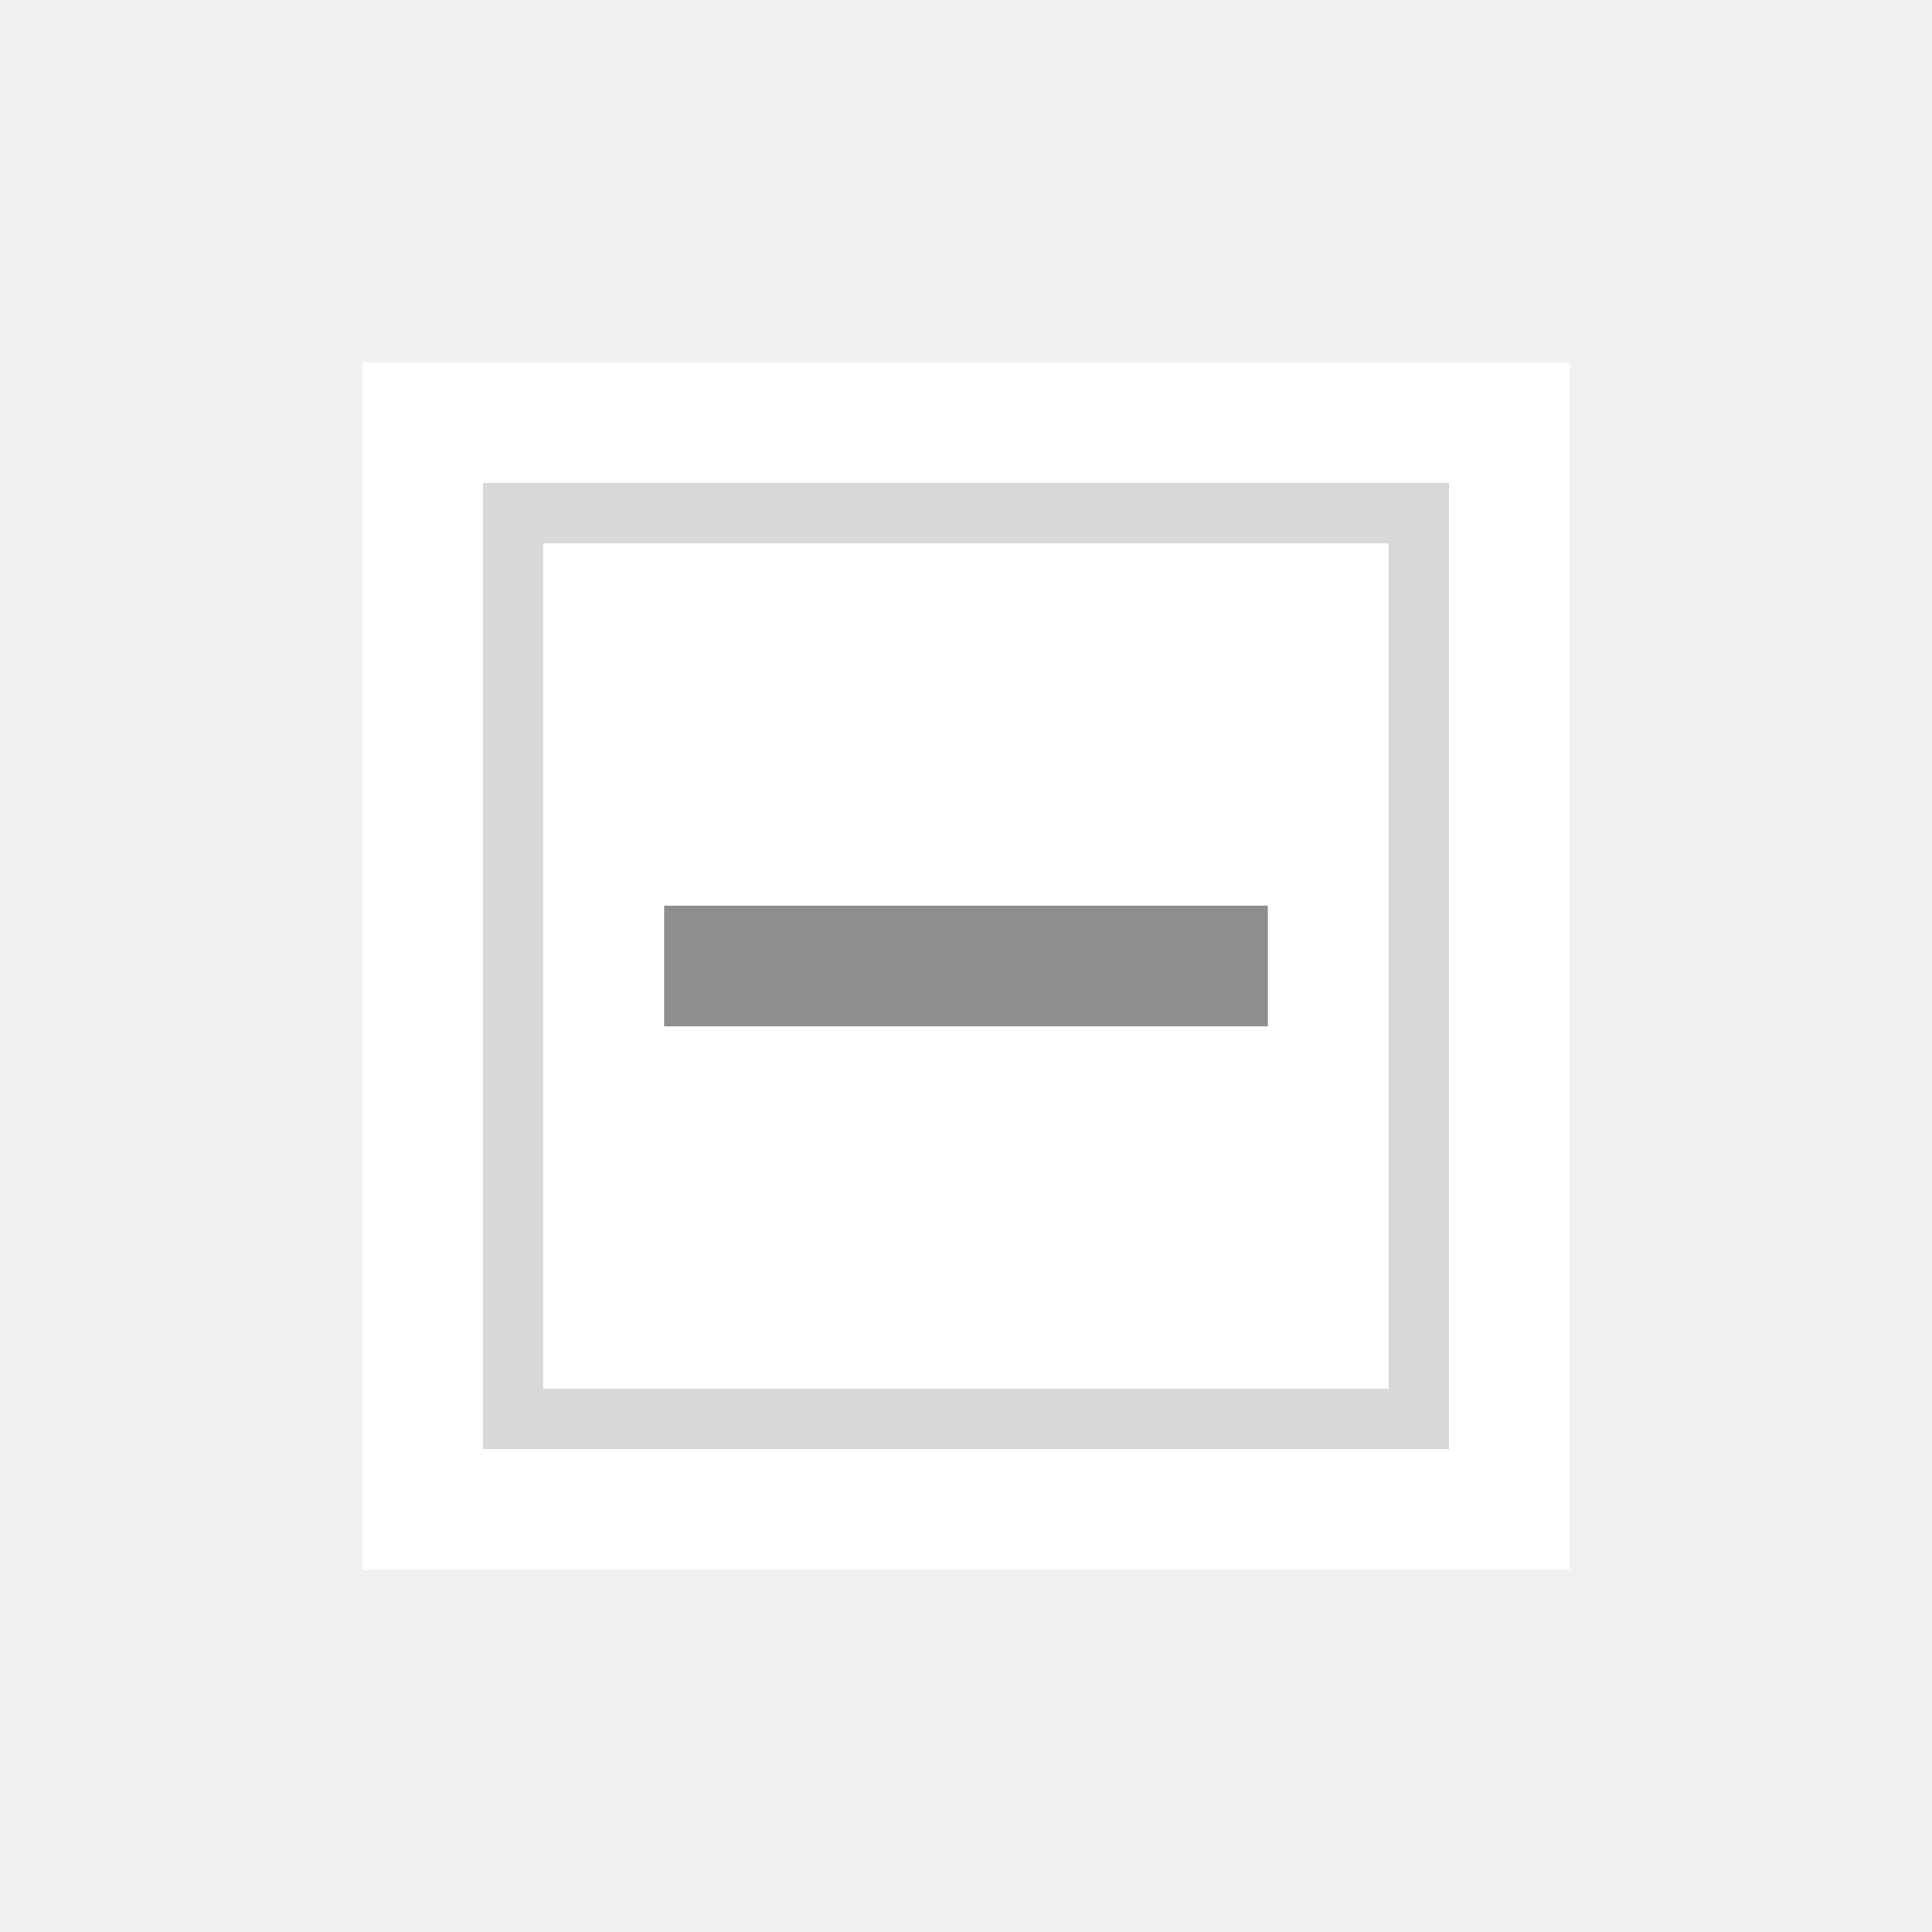
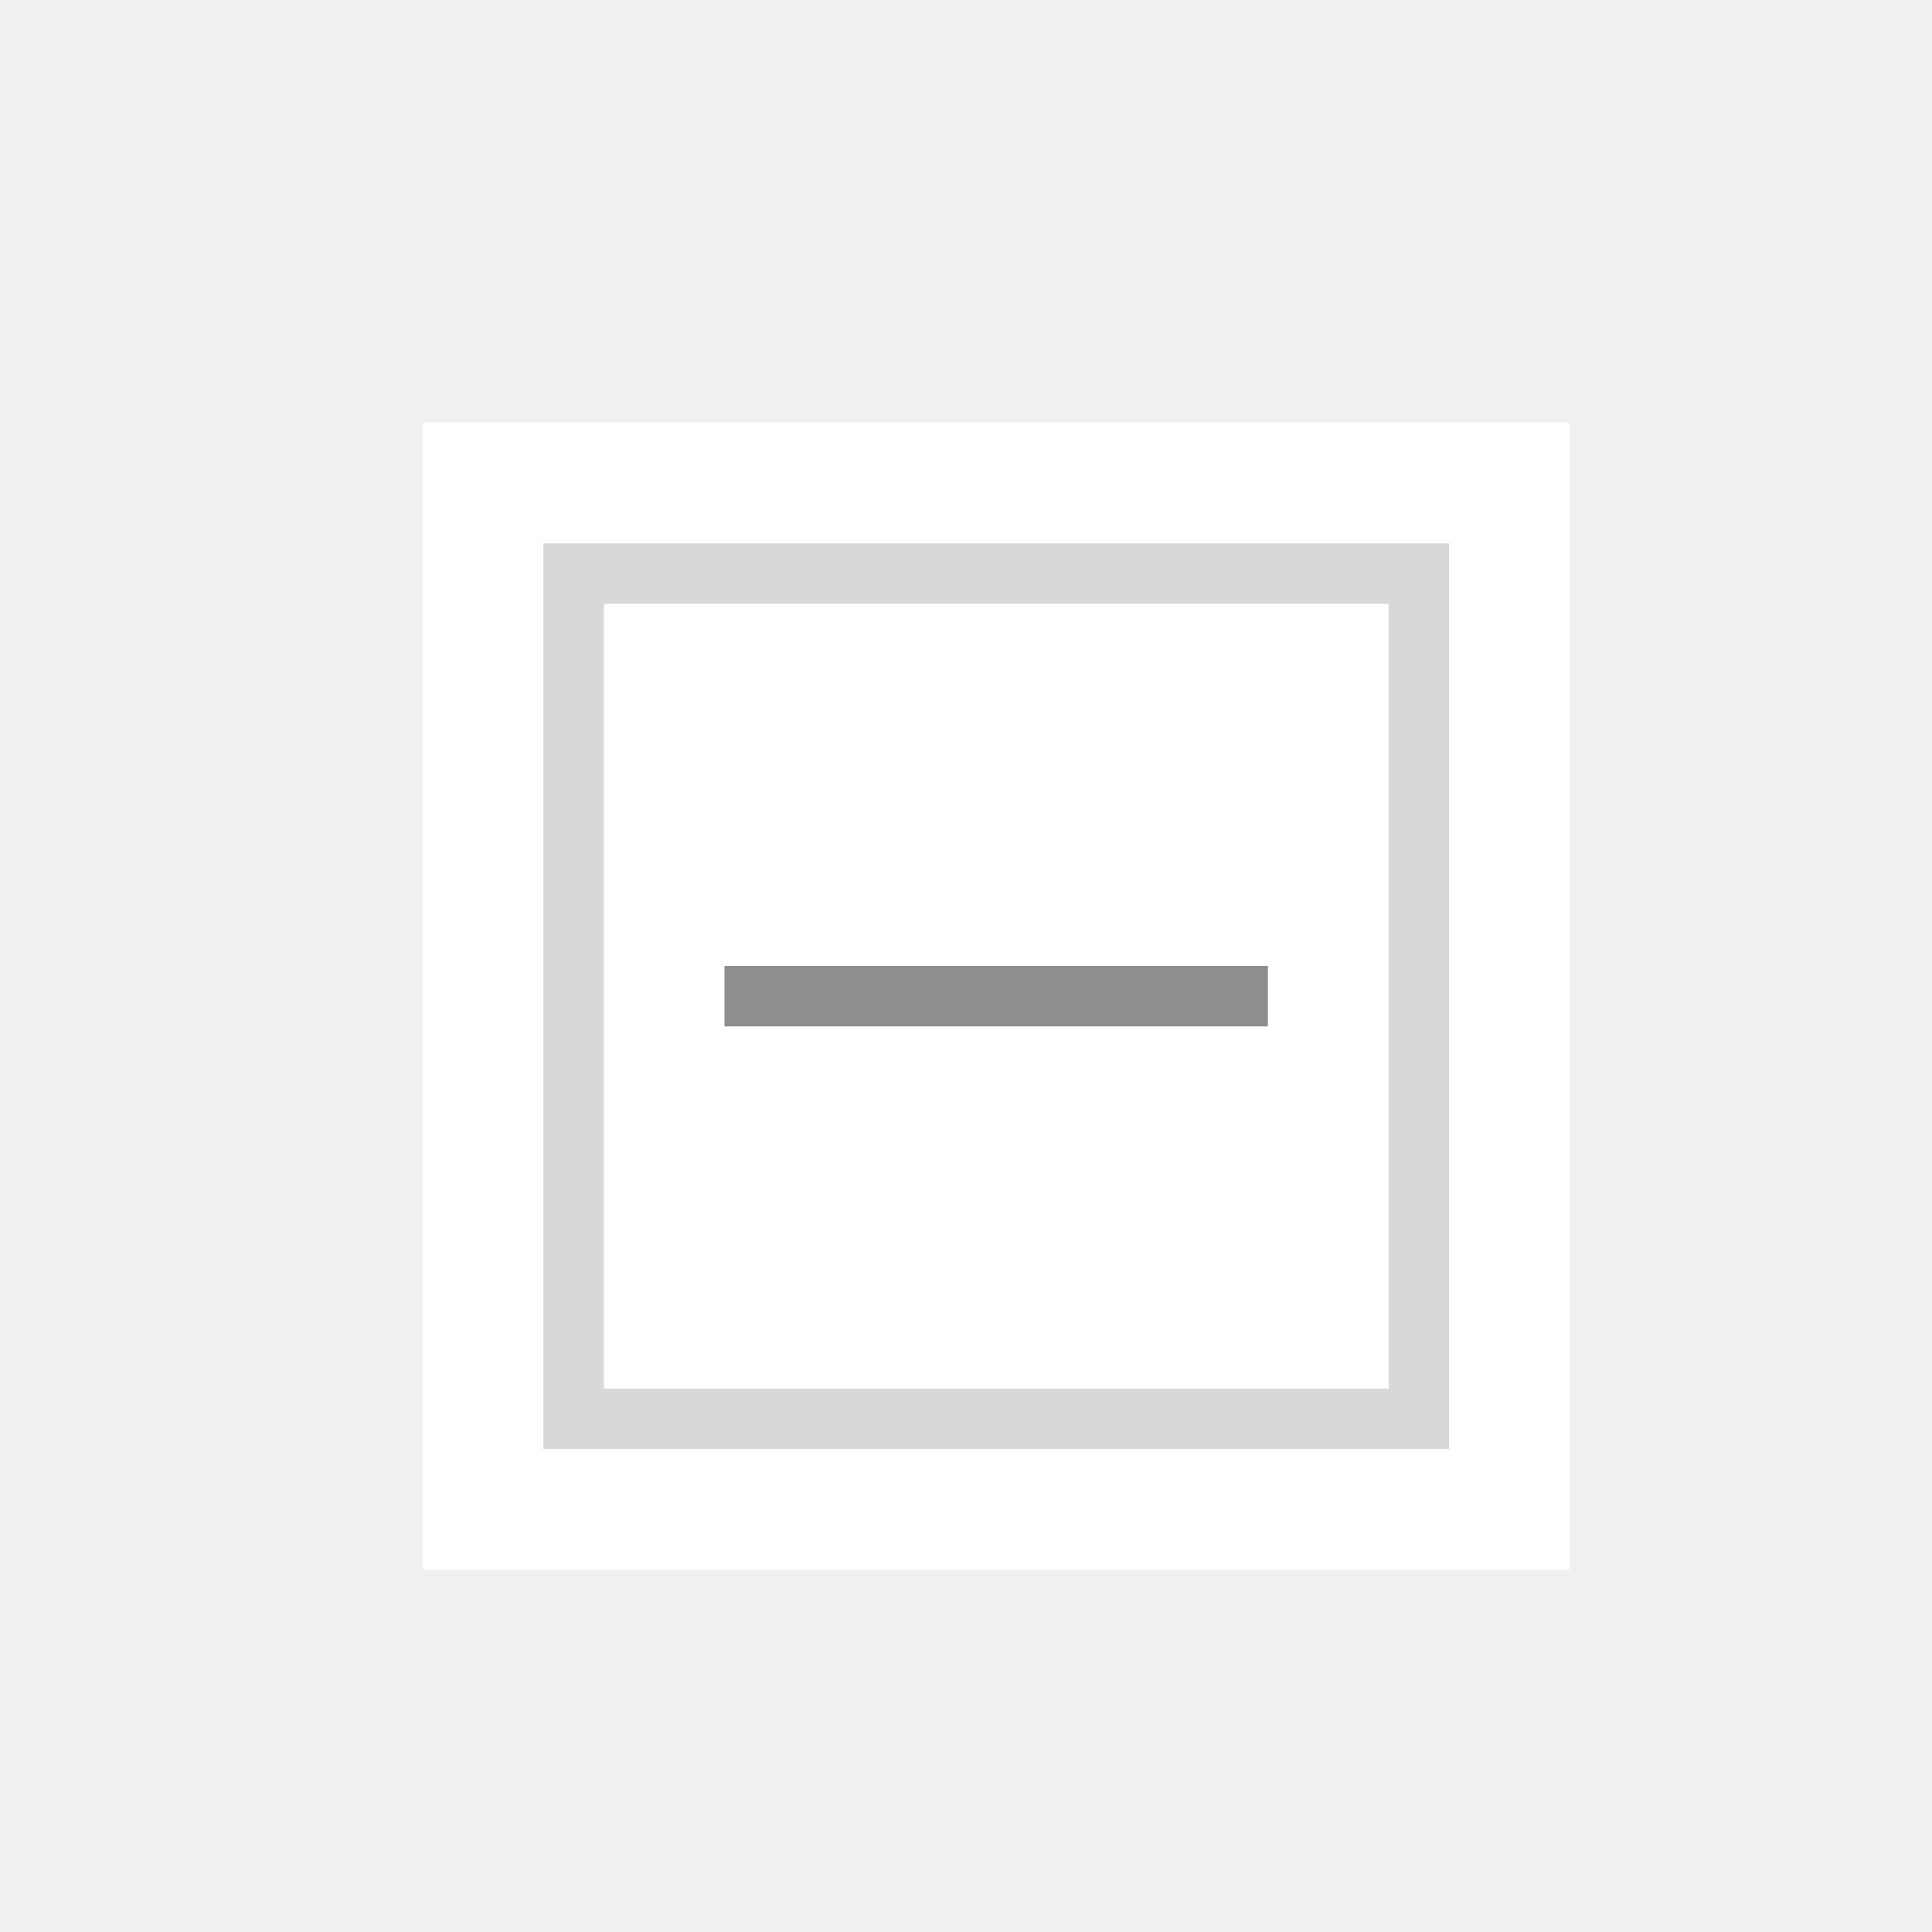
<svg xmlns="http://www.w3.org/2000/svg" width="32" height="32" viewBox="0 0 32 32" id="svg2" version="1.1">
  <defs id="defs4" />
  <g id="layer1">
-     <path style="fill:#ffffff;fill-opacity:1;stroke:none;stroke-width:1.7;stroke-linecap:round;stroke-linejoin:bevel;stroke-miterlimit:4;stroke-dasharray:none;stroke-dashoffset:0;stroke-opacity:1" d="m 6,6 20,0 L 26,26 6,26 Z" id="rect4162" />
-     <path style="fill:#d8d8d8;fill-opacity:1;stroke:none;stroke-width:1.7;stroke-linecap:round;stroke-linejoin:bevel;stroke-miterlimit:4;stroke-dasharray:none;stroke-dashoffset:0;stroke-opacity:1" d="M 8,8 8,24 24,24 24,8 Z M 9,9 23,9 23,23 9,23 Z" id="rect4136" />
-     <path style="fill:#8e8e8e;fill-opacity:1;stroke:none;stroke-width:1.7;stroke-linecap:round;stroke-linejoin:bevel;stroke-miterlimit:4;stroke-dasharray:none;stroke-dashoffset:0;stroke-opacity:1" d="m 21,15 0,2 -10,0 0,-2 z" id="rect4141" />
+     <path style="fill:#ffffff;fill-opacity:1;stroke:none;stroke-width:1.7;stroke-linecap:round;stroke-linejoin:bevel;stroke-miterlimit:4;stroke-dasharray:none;stroke-dashoffset:0;stroke-opacity:1" d="M 7,7 26,7 26,26 7,26 Z" id="rect4162" />
+     <path style="fill:#d8d8d8;fill-opacity:1;stroke:none;stroke-width:1.7;stroke-linecap:round;stroke-linejoin:bevel;stroke-miterlimit:4;stroke-dasharray:none;stroke-dashoffset:0;stroke-opacity:1" d="m 9,9 0,15 15,0 0,-15 z m 1,1 13,0 0,13 -13,0 z" id="rect4136" />
+     <path style="fill:#8e8e8e;fill-opacity:1;stroke:none;stroke-width:1.7;stroke-linecap:round;stroke-linejoin:bevel;stroke-miterlimit:4;stroke-dasharray:none;stroke-dashoffset:0;stroke-opacity:1" d="m 21,16 0,1 -9,0 0,-1 z" id="rect4141" />
  </g>
</svg>
